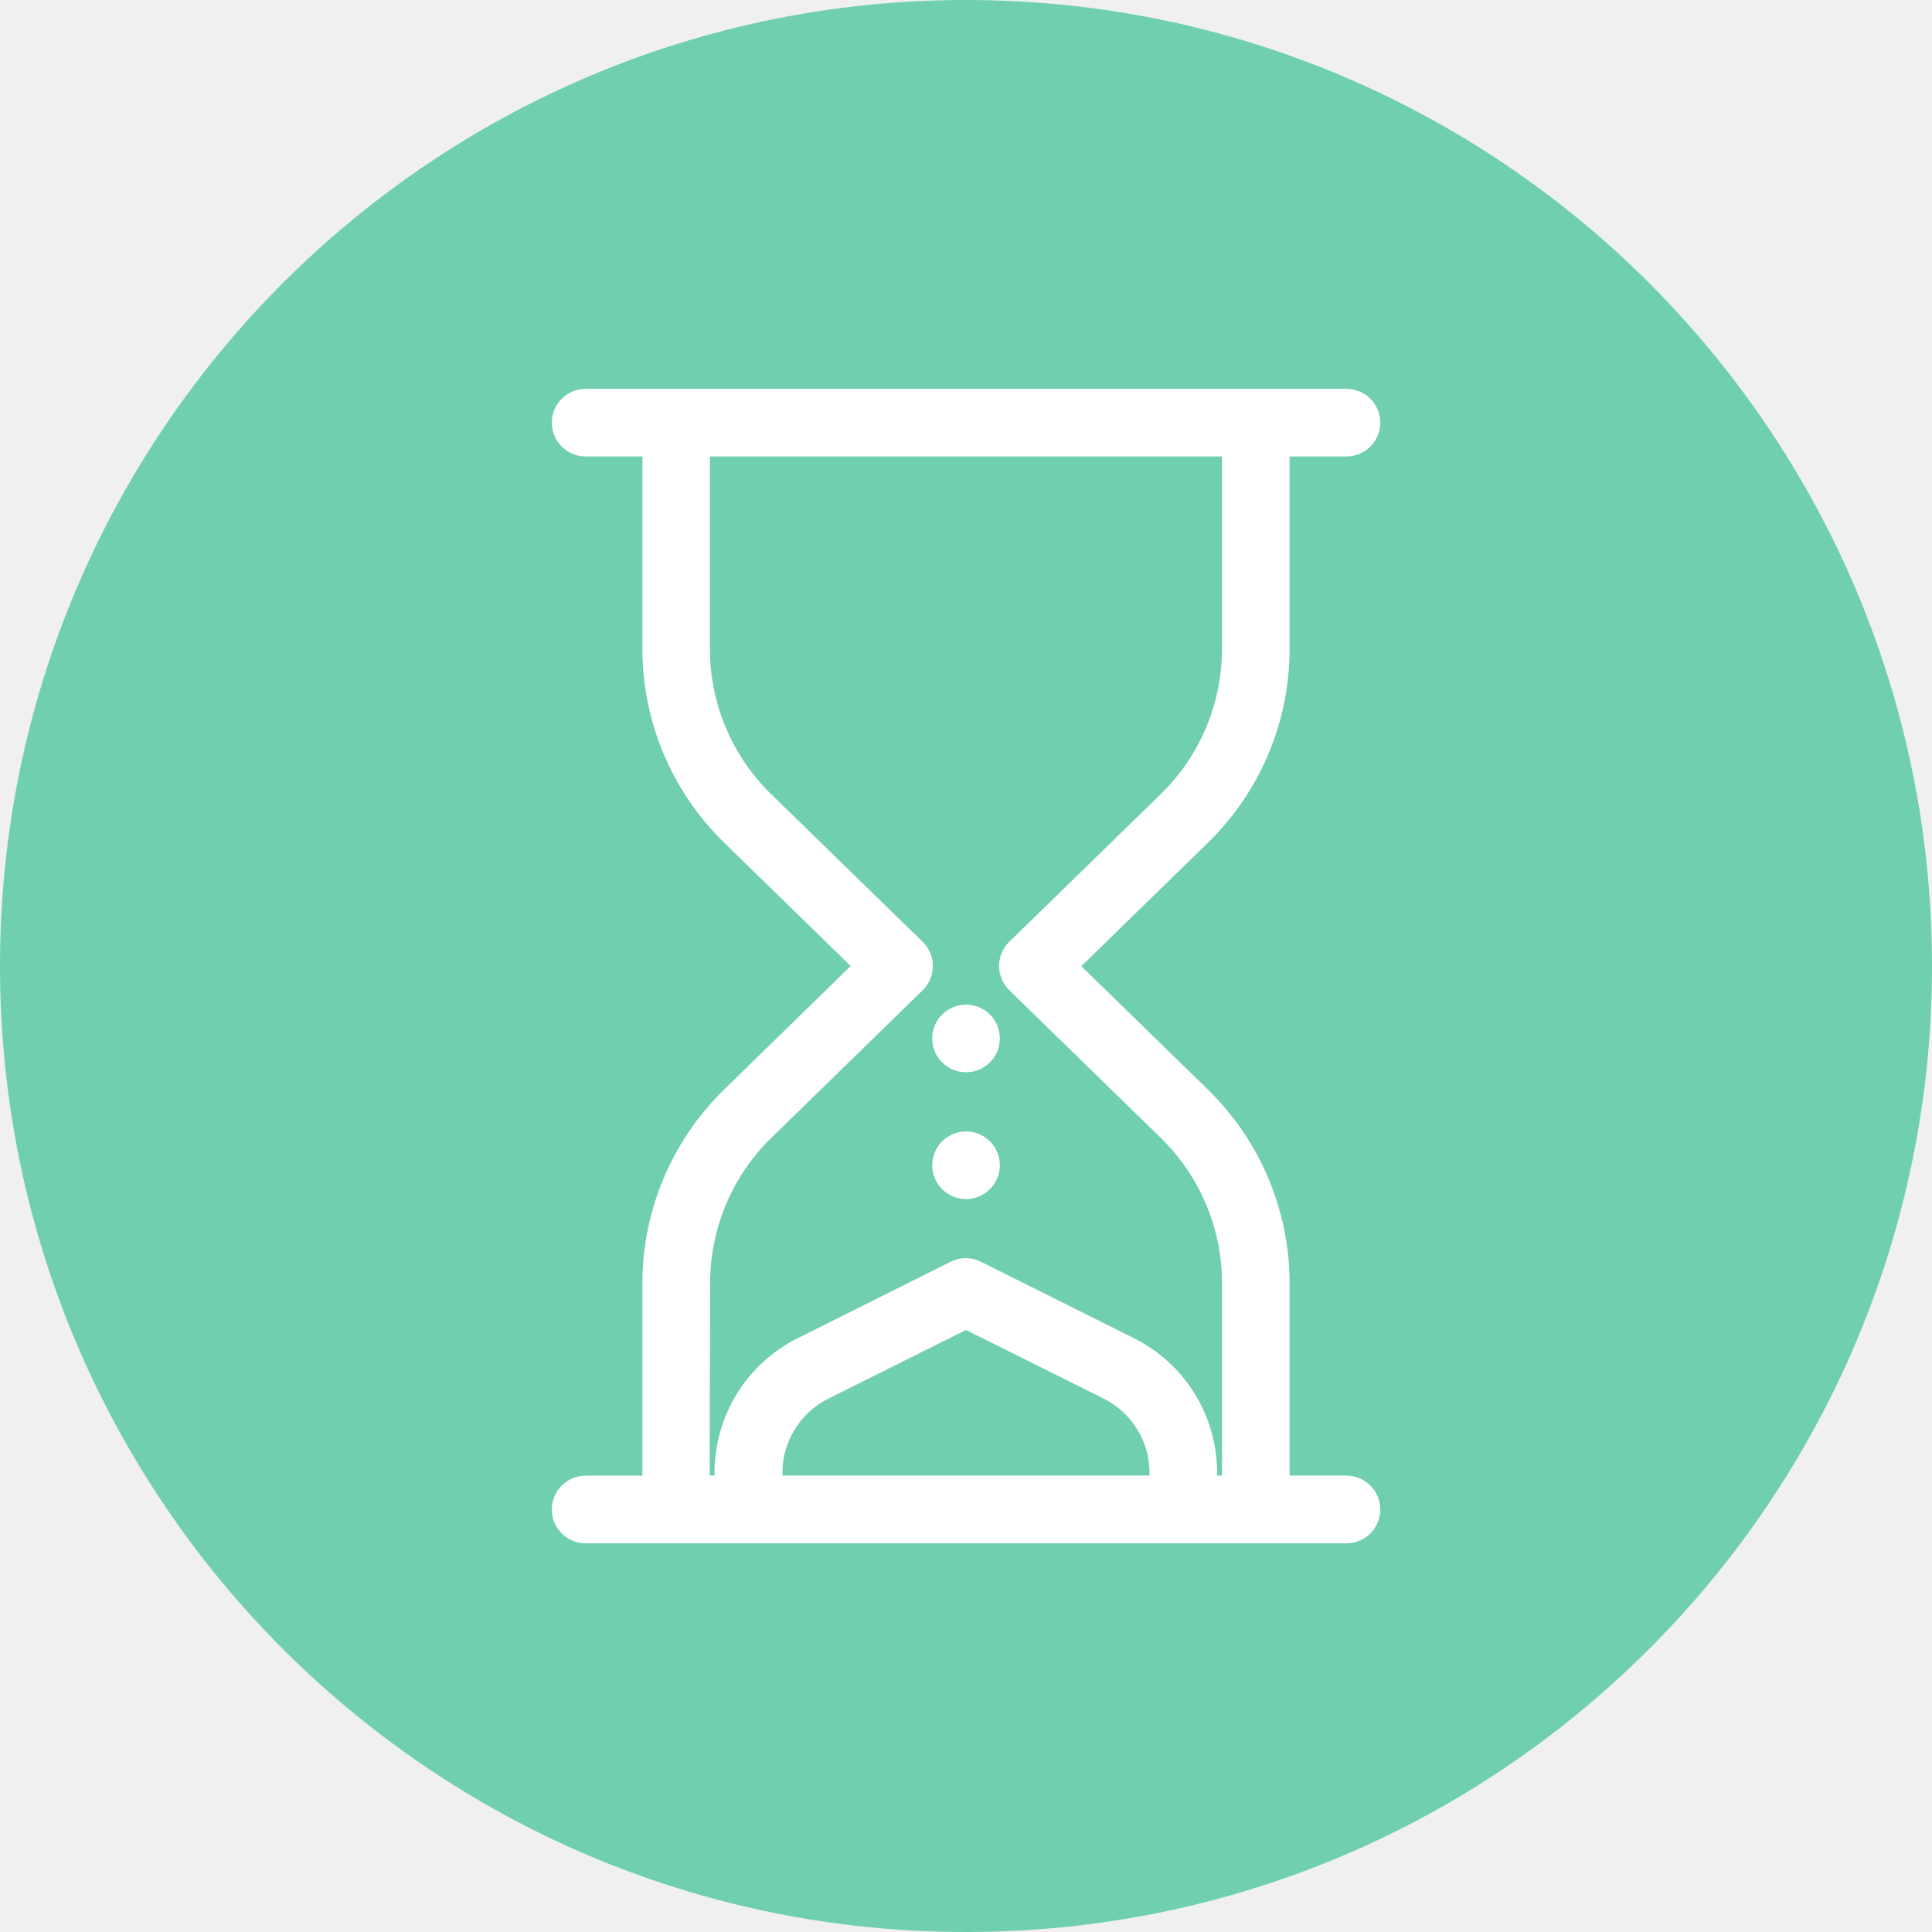
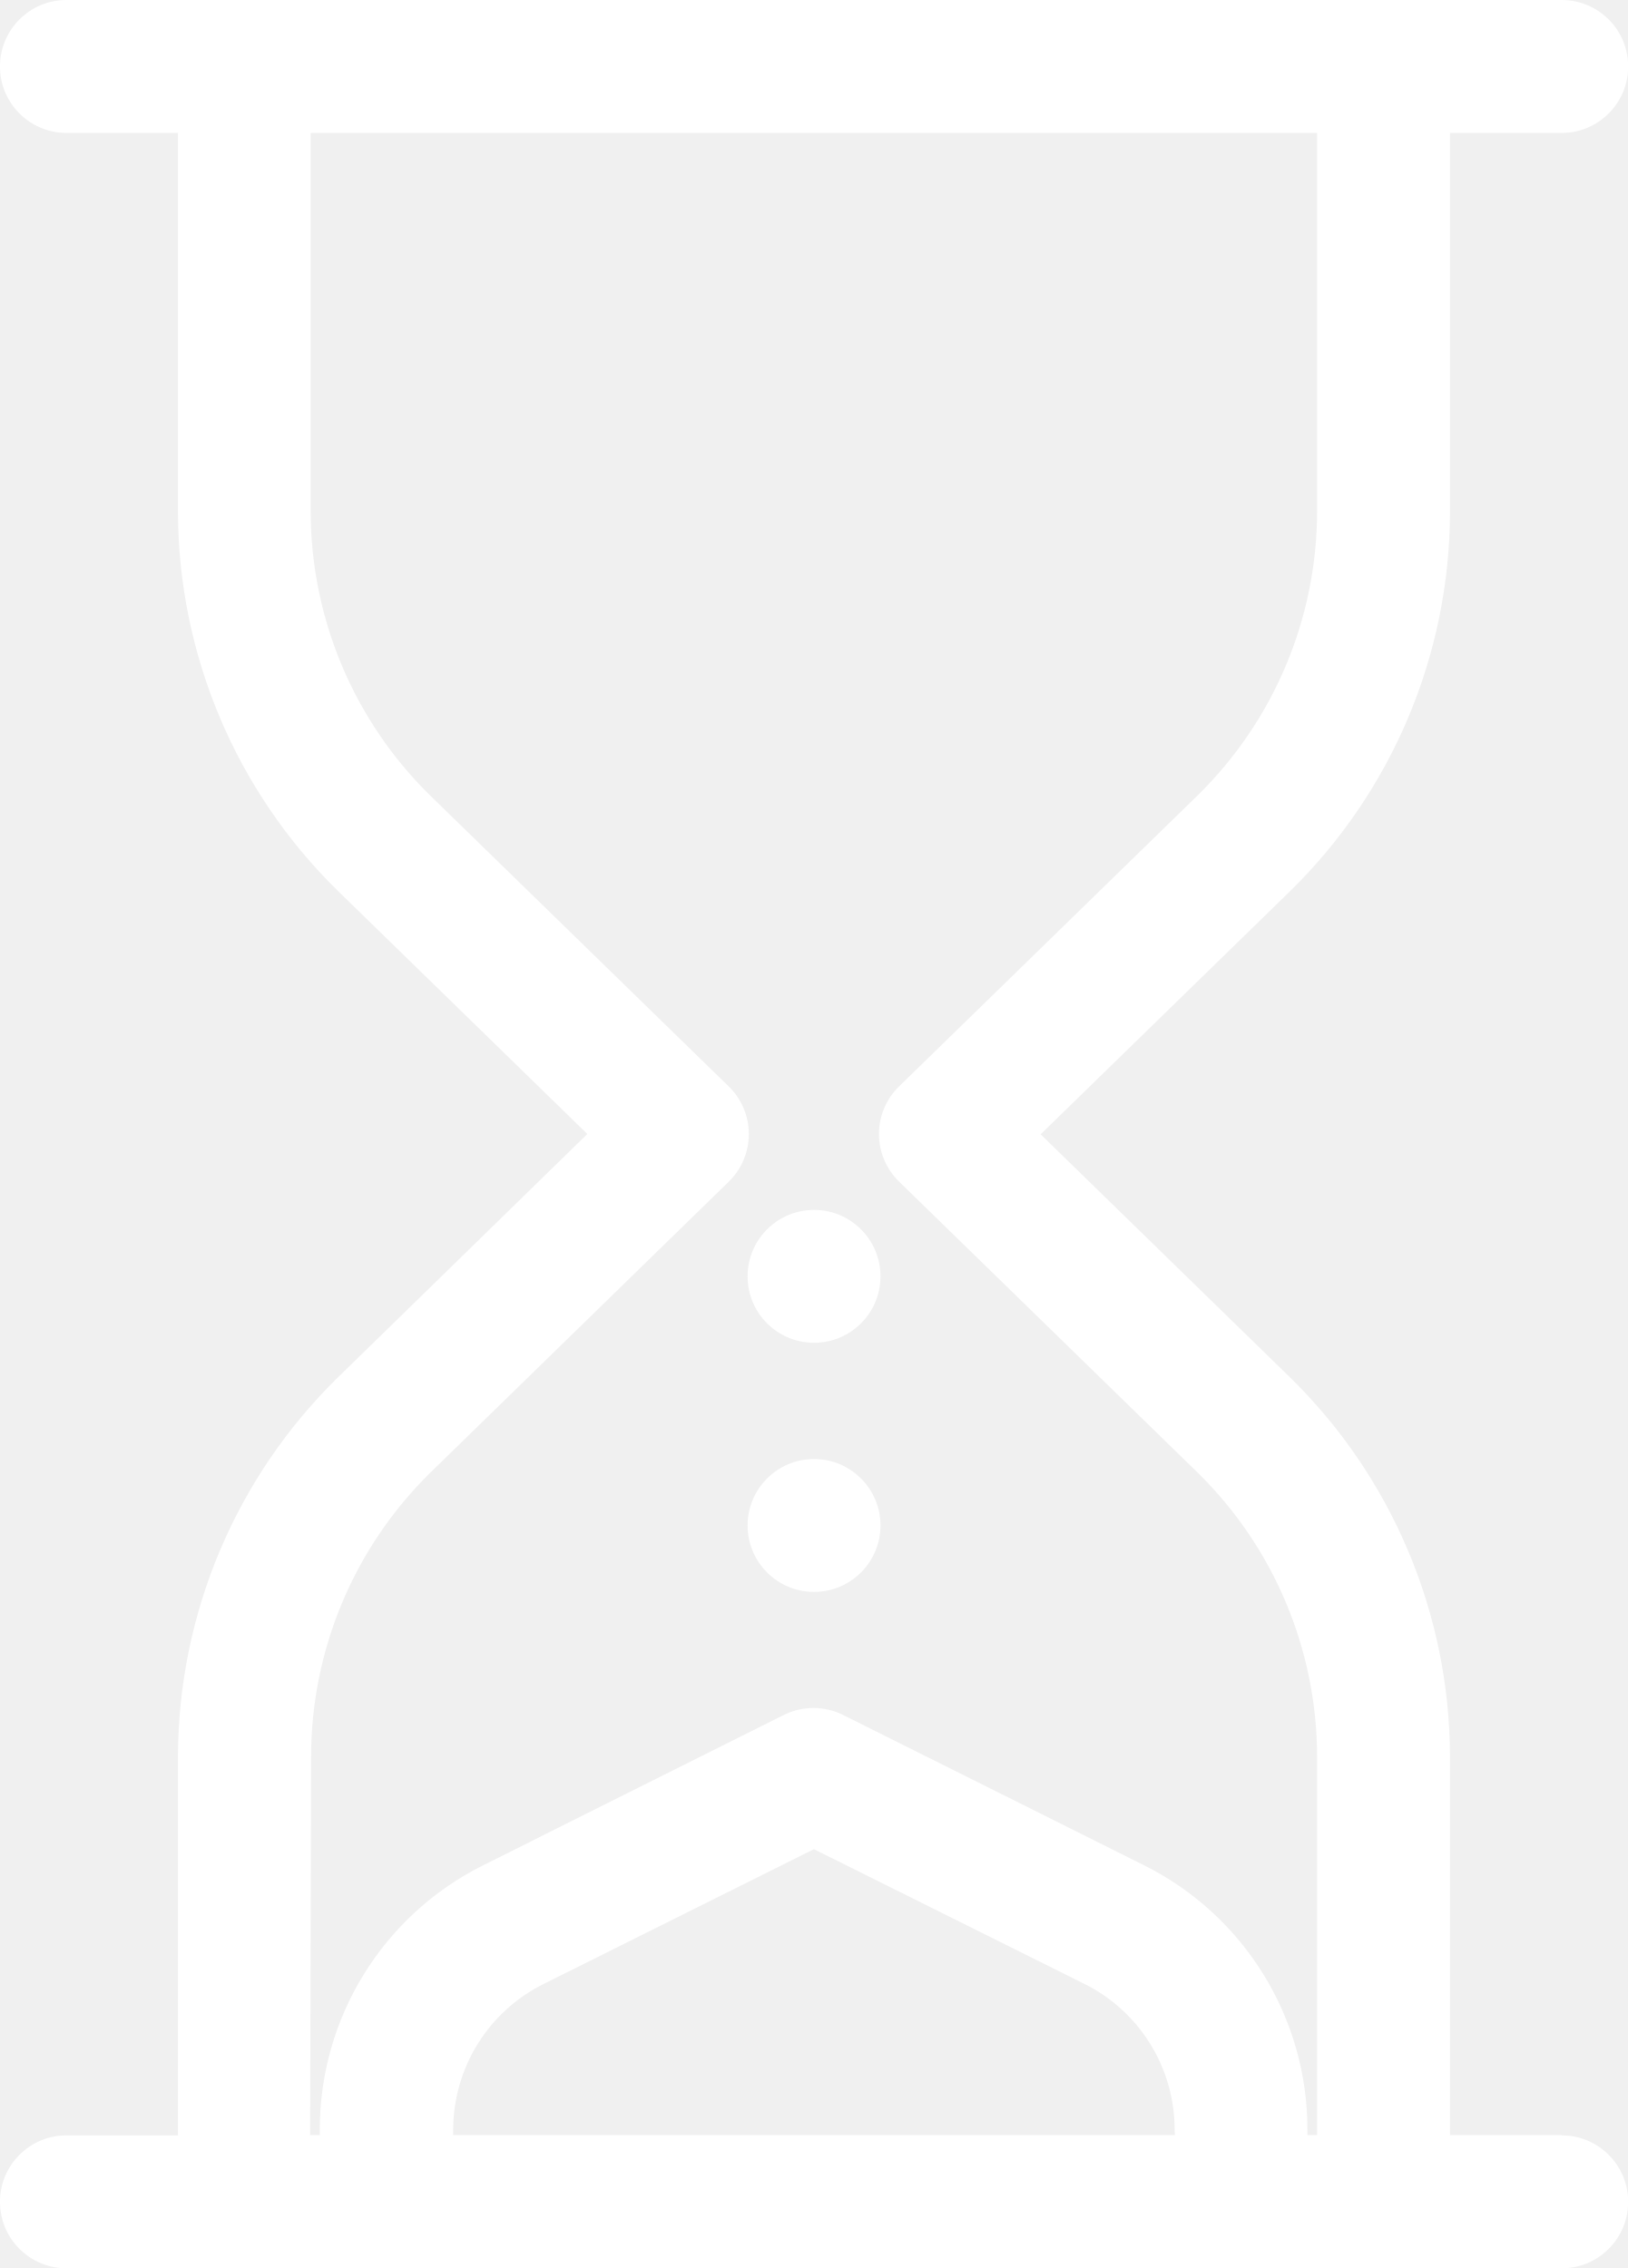
- <svg xmlns="http://www.w3.org/2000/svg" width="62" height="62" viewBox="0 0 62 62">
-   <g id="Group_768" data-name="Group 768" transform="translate(-144 -393)">
-     <circle id="Ellipse_68" data-name="Ellipse 68" cx="31" cy="31" r="31" transform="translate(144 393)" fill="#70cfaf" />
-     <g id="Group_209" data-name="Group 209" transform="translate(89.709 405.478)">
-       <path id="Path_4897" data-name="Path 4897" d="M242.87,274.218a1.085,1.085,0,1,1-1.085-1.085A1.085,1.085,0,0,1,242.87,274.218Z" transform="translate(-156.493 -253.371)" fill="#fff" />
-       <path id="Path_4898" data-name="Path 4898" d="M242.87,330.452a1.085,1.085,0,1,1-1.085-1.085A1.085,1.085,0,0,1,242.87,330.452Z" transform="translate(-156.493 -305.536)" fill="#fff" />
-       <path id="Path_4899" data-name="Path 4899" d="M97.5,34.874H95.676V28.683A8.691,8.691,0,0,0,93.067,22.5l-4.075-3.973,4.075-3.973a8.69,8.69,0,0,0,2.609-6.187V2.171H97.5A1.085,1.085,0,1,0,97.5,0H73.085a1.085,1.085,0,1,0,0,2.171h1.821V8.362a8.691,8.691,0,0,0,2.609,6.187l4.075,3.973L77.515,22.5a8.691,8.691,0,0,0-2.609,6.187v6.191H73.085a1.085,1.085,0,1,0,0,2.171H97.5a1.085,1.085,0,1,0,0-2.171Zm-20.42-6.191A6.506,6.506,0,0,1,79.03,24.05L83.9,19.3a1.086,1.086,0,0,0,0-1.554l-4.873-4.75a6.507,6.507,0,0,1-1.954-4.633V2.171H93.506V8.362a6.506,6.506,0,0,1-1.954,4.633l-4.872,4.75a1.085,1.085,0,0,0,0,1.554l4.872,4.75a6.507,6.507,0,0,1,1.954,4.633v6.191h-.158c0-.026,0-.051,0-.077a4.821,4.821,0,0,0-2.68-4.336l-4.9-2.448a1.086,1.086,0,0,0-.971,0l-4.895,2.448a4.82,4.82,0,0,0-2.68,4.336c0,.026,0,.052,0,.077h-.158Zm14.108,6.191H79.4c0-.026,0-.051,0-.077a2.662,2.662,0,0,1,1.48-2.394l4.41-2.2L89.7,32.4a2.661,2.661,0,0,1,1.48,2.394C91.181,34.823,91.183,34.848,91.184,34.874Z" fill="#fff" />
-     </g>
+ <svg xmlns="http://www.w3.org/2000/svg" width="26.582" height="37.044" viewBox="0 0 26.582 37.044">
+   <g id="Group_209" data-name="Group 209" transform="translate(-72)">
+     <path id="Path_4897" data-name="Path 4897" d="M242.87,274.218a1.085,1.085,0,1,1-1.085-1.085A1.085,1.085,0,0,1,242.87,274.218Z" transform="translate(-156.493 -253.371)" fill="#fff" />
+     <path id="Path_4898" data-name="Path 4898" d="M242.87,330.452a1.085,1.085,0,1,1-1.085-1.085A1.085,1.085,0,0,1,242.87,330.452Z" transform="translate(-156.493 -305.536)" fill="#fff" />
+     <path id="Path_4899" data-name="Path 4899" d="M97.5,34.874H95.676V28.683A8.691,8.691,0,0,0,93.067,22.5l-4.075-3.973,4.075-3.973a8.69,8.69,0,0,0,2.609-6.187V2.171H97.5A1.085,1.085,0,1,0,97.5,0H73.085a1.085,1.085,0,1,0,0,2.171h1.821V8.362a8.691,8.691,0,0,0,2.609,6.187l4.075,3.973L77.515,22.5a8.691,8.691,0,0,0-2.609,6.187v6.191H73.085a1.085,1.085,0,1,0,0,2.171H97.5a1.085,1.085,0,1,0,0-2.171Zm-20.42-6.191A6.506,6.506,0,0,1,79.03,24.05L83.9,19.3a1.086,1.086,0,0,0,0-1.554l-4.873-4.75a6.507,6.507,0,0,1-1.954-4.633V2.171H93.506V8.362a6.506,6.506,0,0,1-1.954,4.633l-4.872,4.75a1.085,1.085,0,0,0,0,1.554l4.872,4.75a6.507,6.507,0,0,1,1.954,4.633v6.191h-.158c0-.026,0-.051,0-.077a4.821,4.821,0,0,0-2.68-4.336l-4.9-2.448a1.086,1.086,0,0,0-.971,0l-4.895,2.448a4.82,4.82,0,0,0-2.68,4.336c0,.026,0,.052,0,.077h-.158Zm14.108,6.191H79.4c0-.026,0-.051,0-.077a2.662,2.662,0,0,1,1.48-2.394l4.41-2.2L89.7,32.4a2.661,2.661,0,0,1,1.48,2.394C91.181,34.823,91.183,34.848,91.184,34.874Z" fill="#fff" />
  </g>
</svg>
